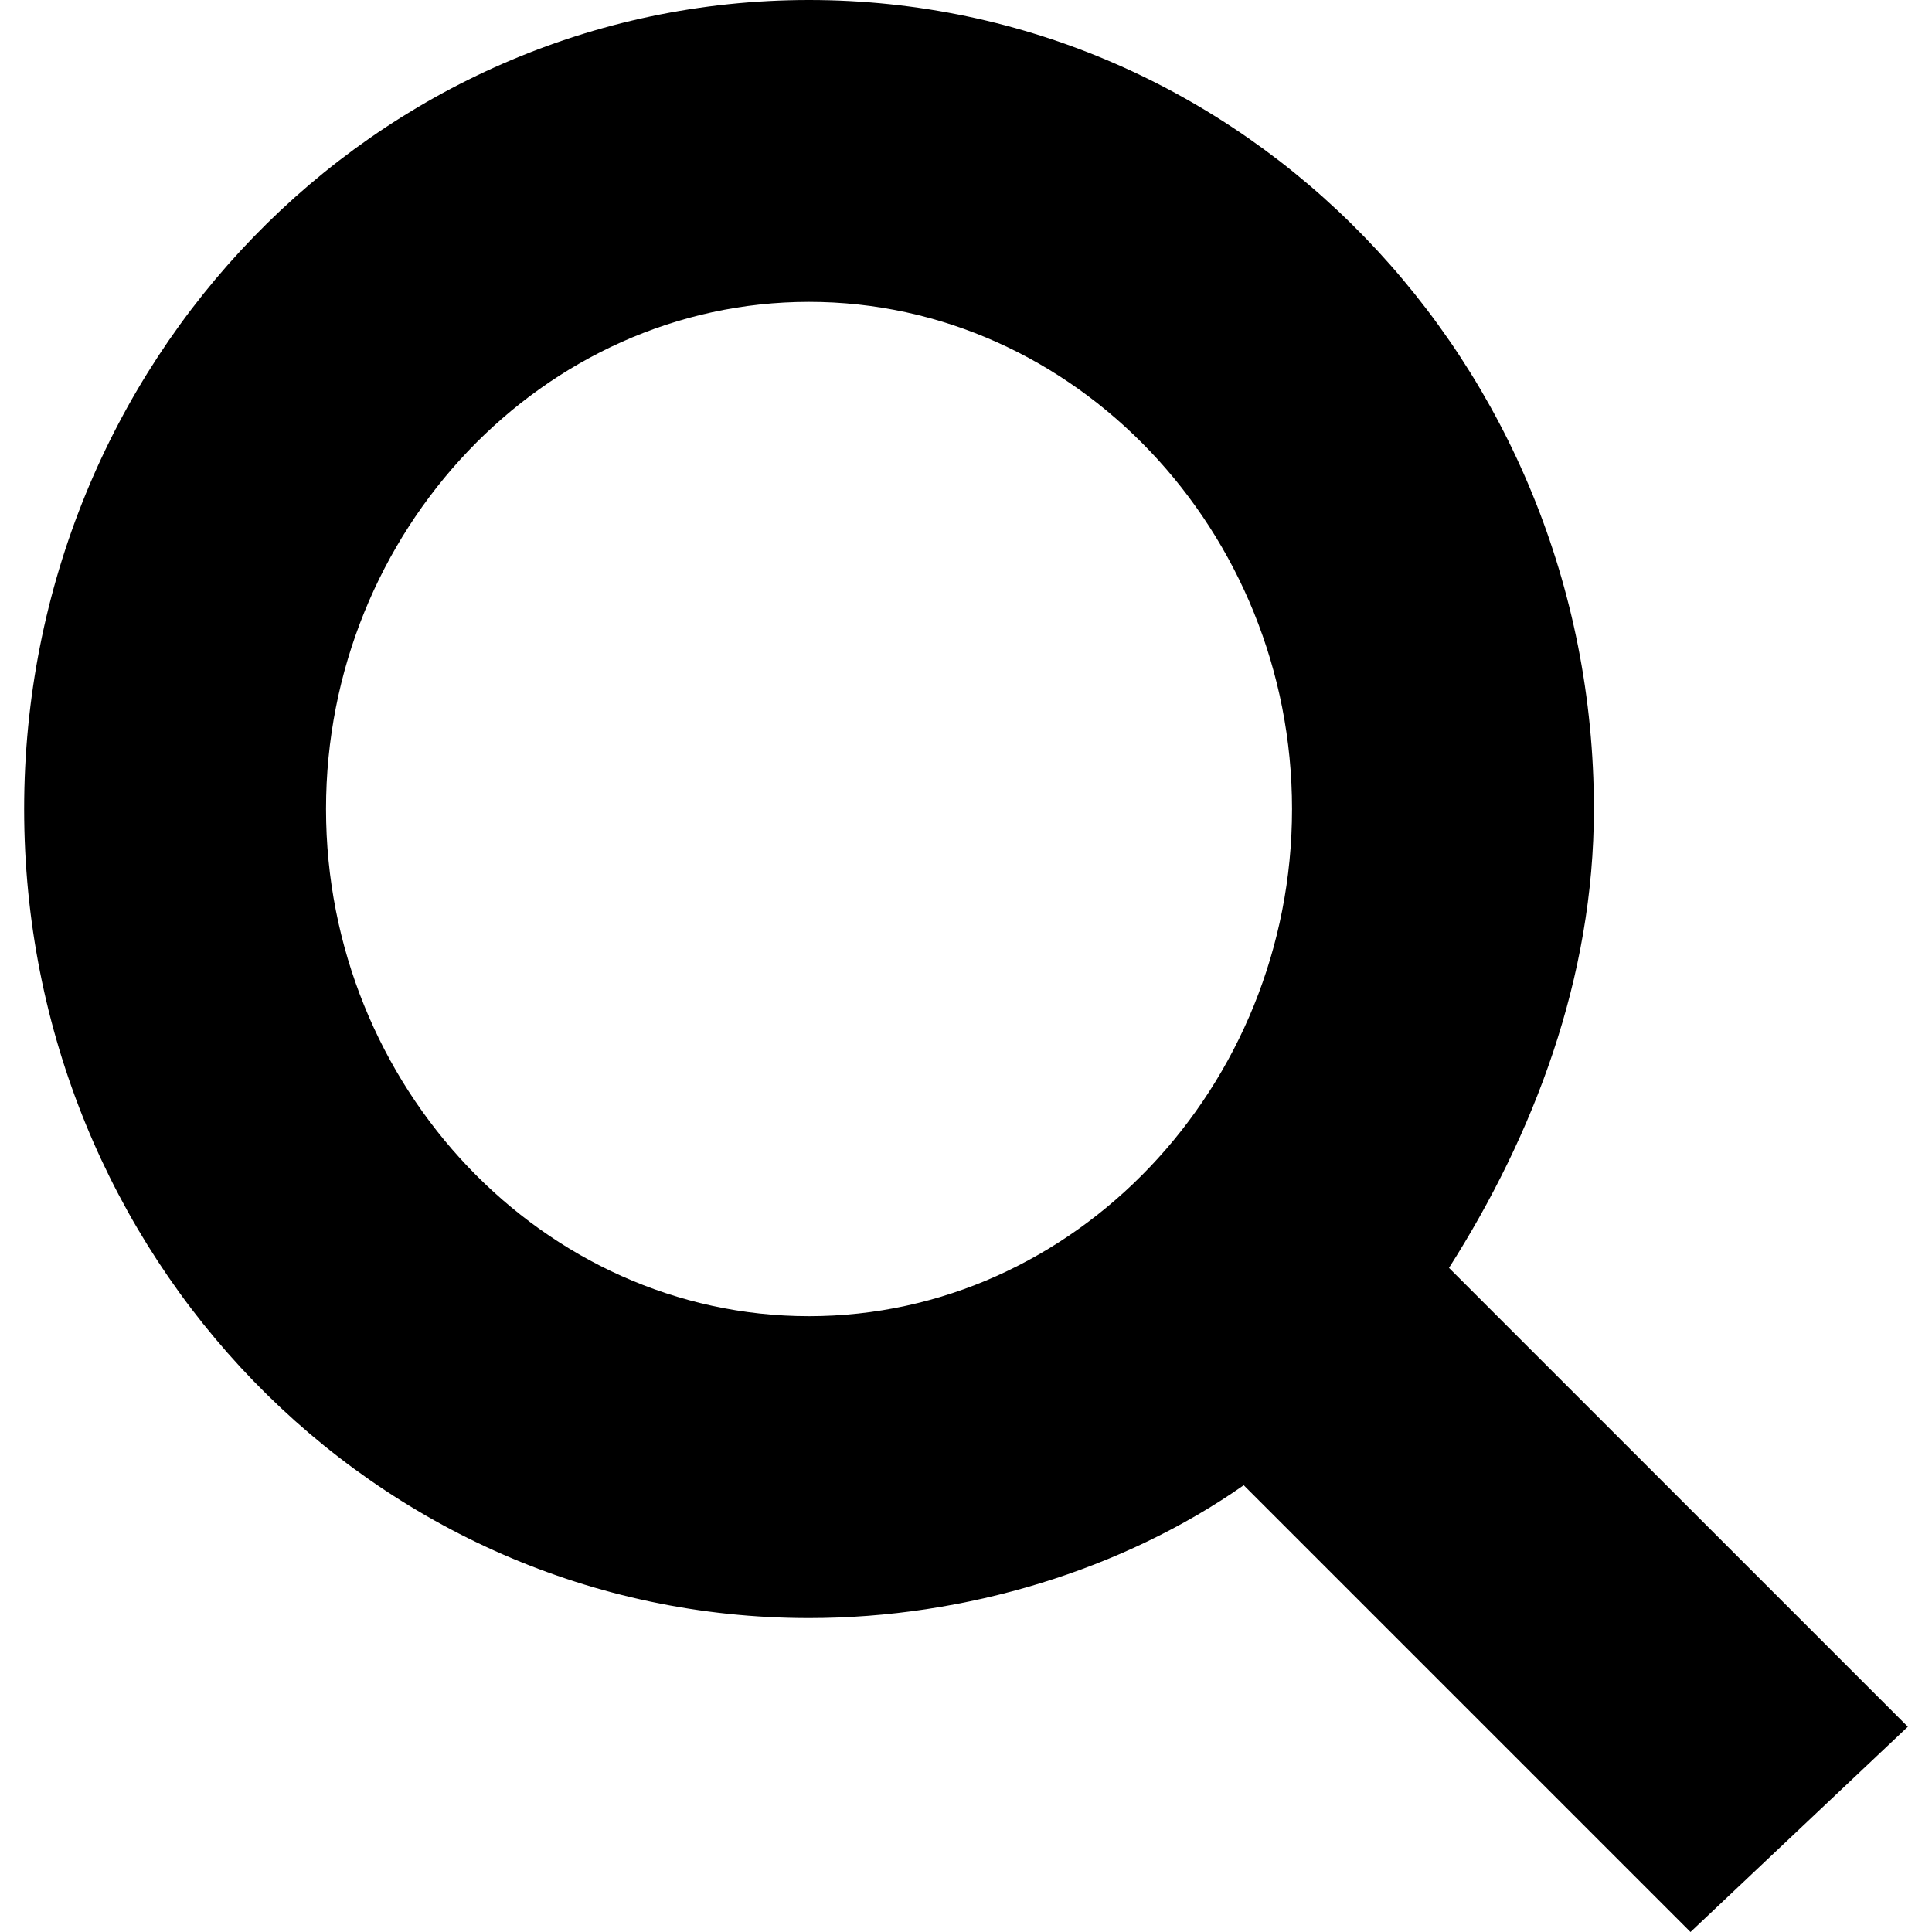
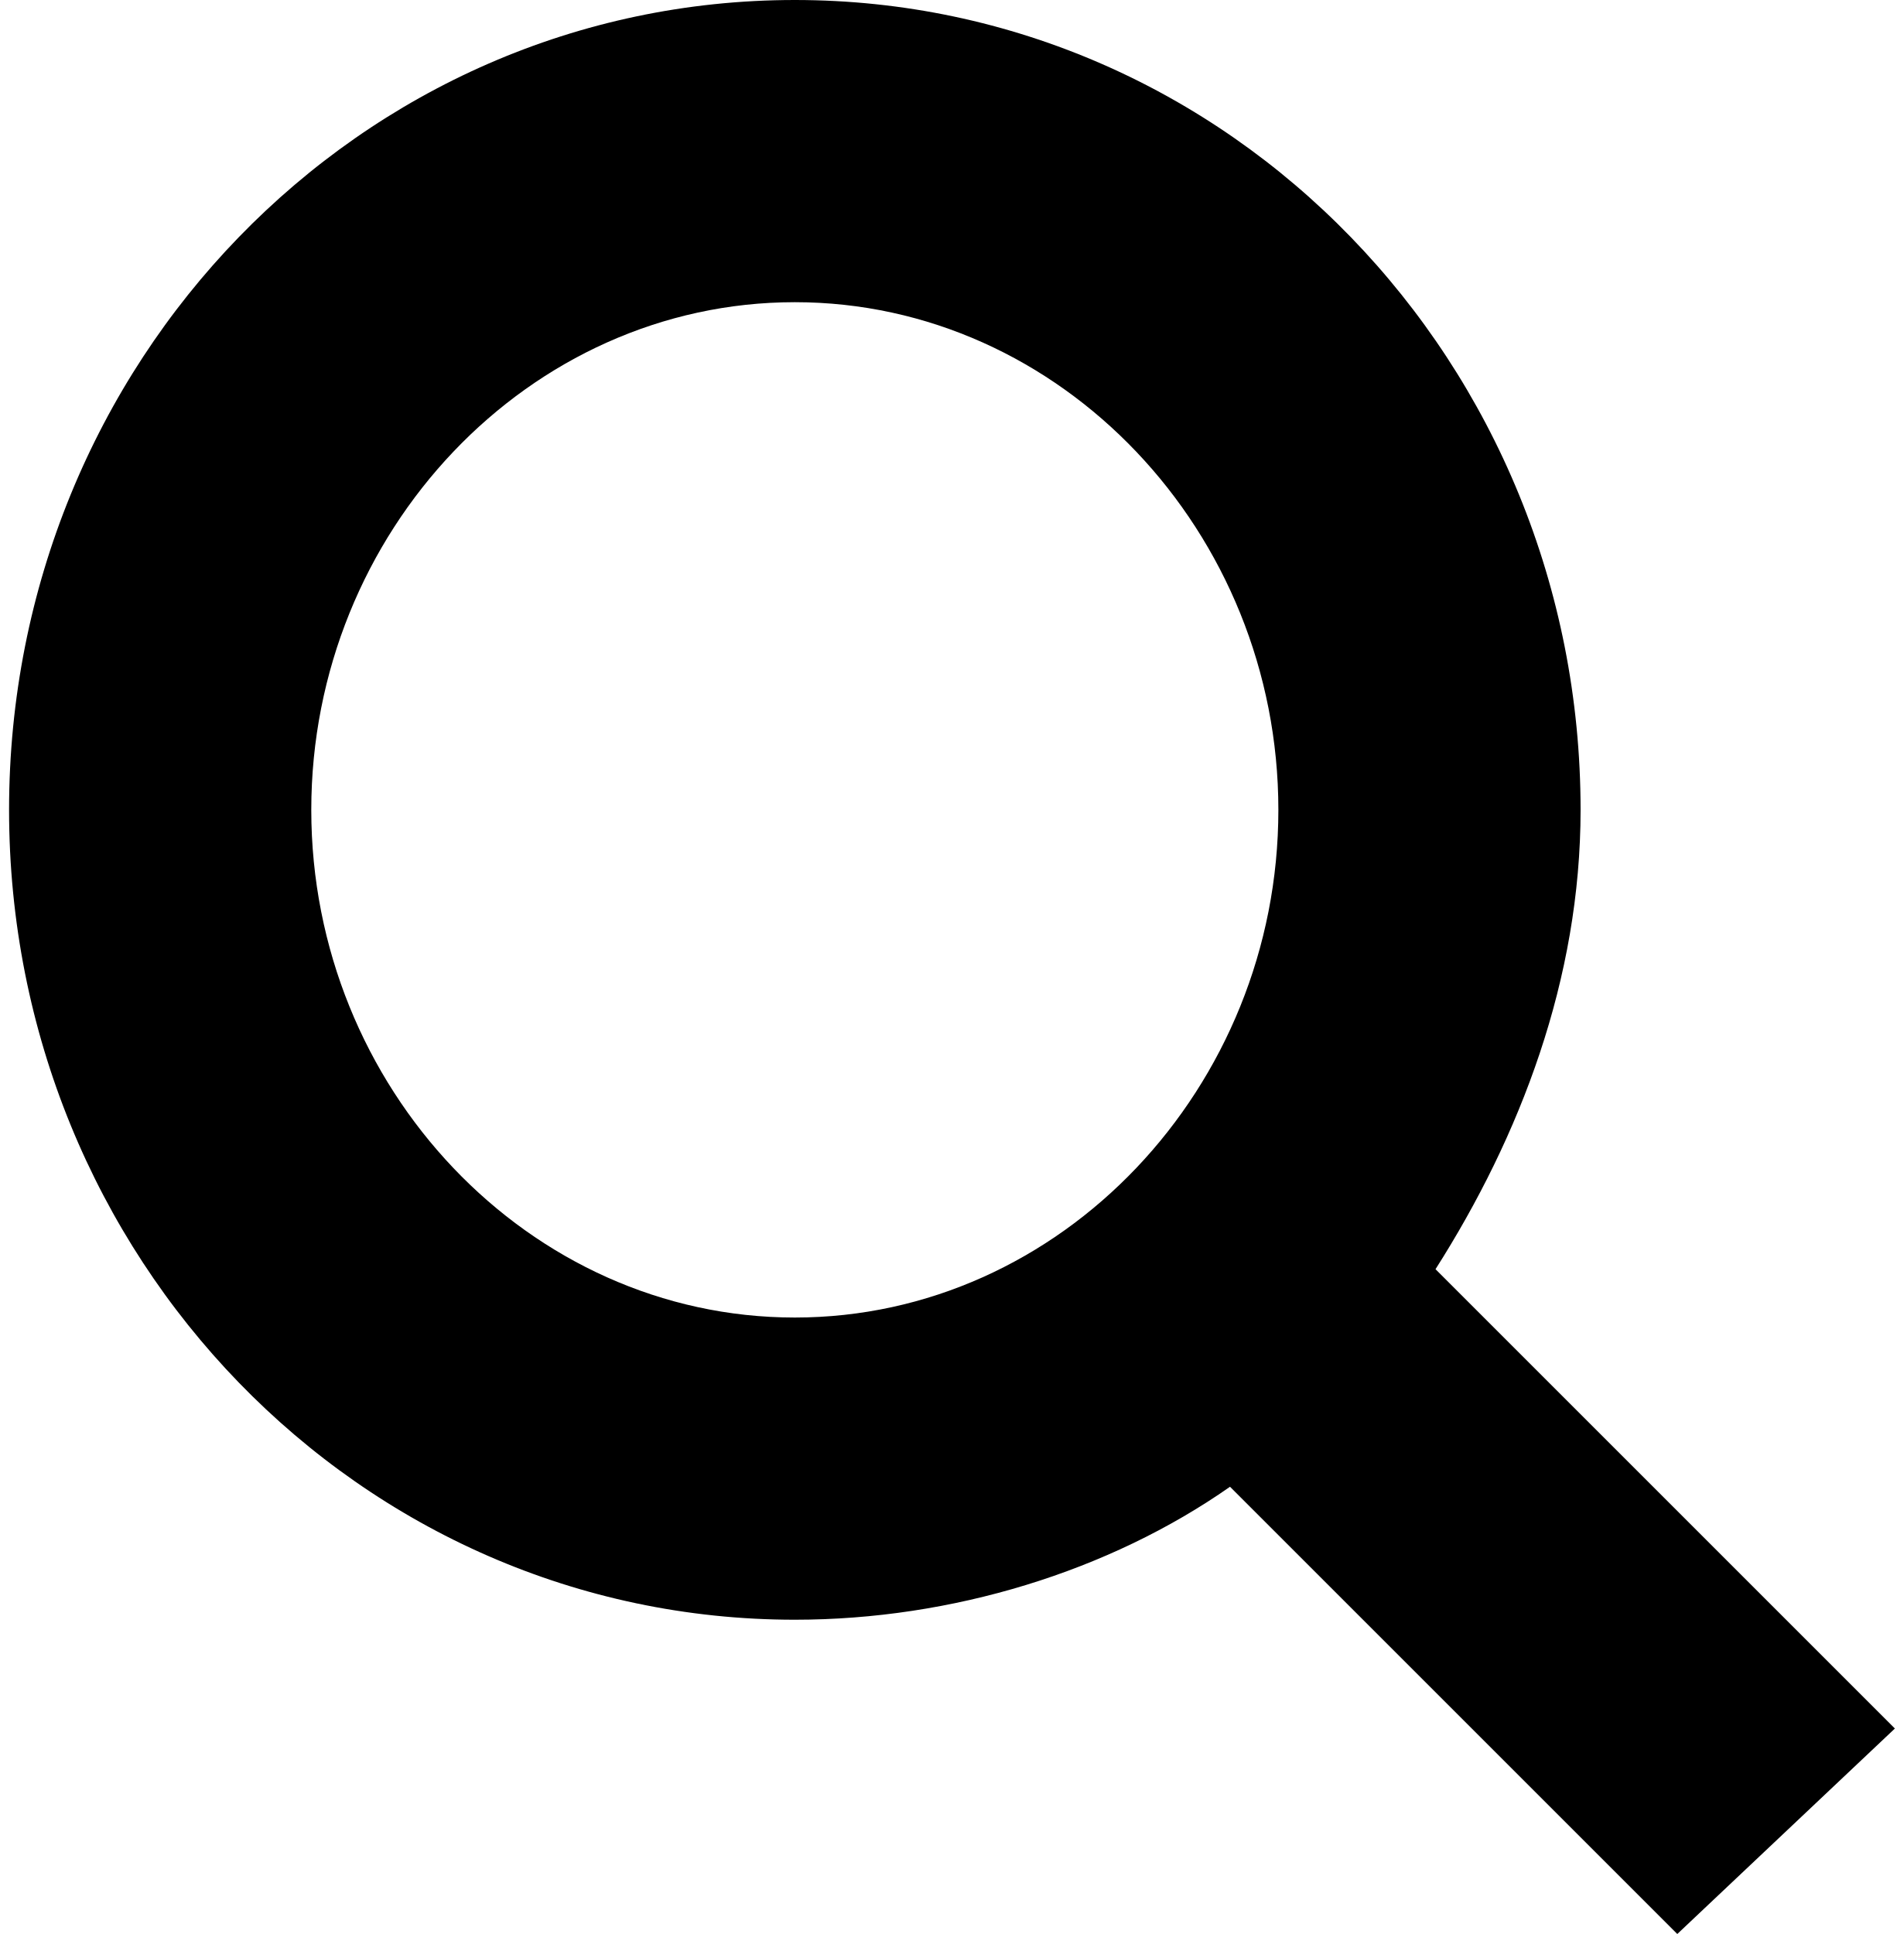
- <svg xmlns="http://www.w3.org/2000/svg" version="1.1" id="Layer_1" x="0px" y="0px" width="16px" height="16px" viewBox="0 0 16 16" style="enable-background:new 0 0 16 16;" xml:space="preserve">
-   <path d="M15.8,14.3L12,10.5c0.7-1.1,1.2-2.4,1.2-3.8C13.2,3,10.3,0,6.7,0S0.2,3,0.2,6.7c0,3.7,2.9,6.7,6.5,6.7  c1.3,0,2.6-0.4,3.6-1.1L14,16L15.8,14.3z M2.7,6.7c0-2.3,1.8-4.2,4-4.2s4,1.9,4,4.2c0,2.3-1.8,4.2-4,4.2S2.7,9,2.7,6.7z" />
+ <svg xmlns="http://www.w3.org/2000/svg" version="1.1" id="Layer_1" x="0px" y="0px" width="63px" height="64px" viewBox="0 0 63 64" style="enable-background:new 0 0 63 64;" xml:space="preserve">
+   <path d="M62.7,57.2L47.5,42c2.8-4.4,4.8-9.6,4.8-15.2C52.3,12,40.7,0,26.3,0s-26,12-26,26.8s11.6,26.8,26,26.8  c5.2,0,10.4-1.6,14.4-4.4L55.5,64L62.7,57.2z M10.3,26.8c0-9.2,7.2-16.8,16-16.8s16,7.6,16,16.8s-7.2,16.8-16,16.8  S10.3,36,10.3,26.8z" />
</svg>
